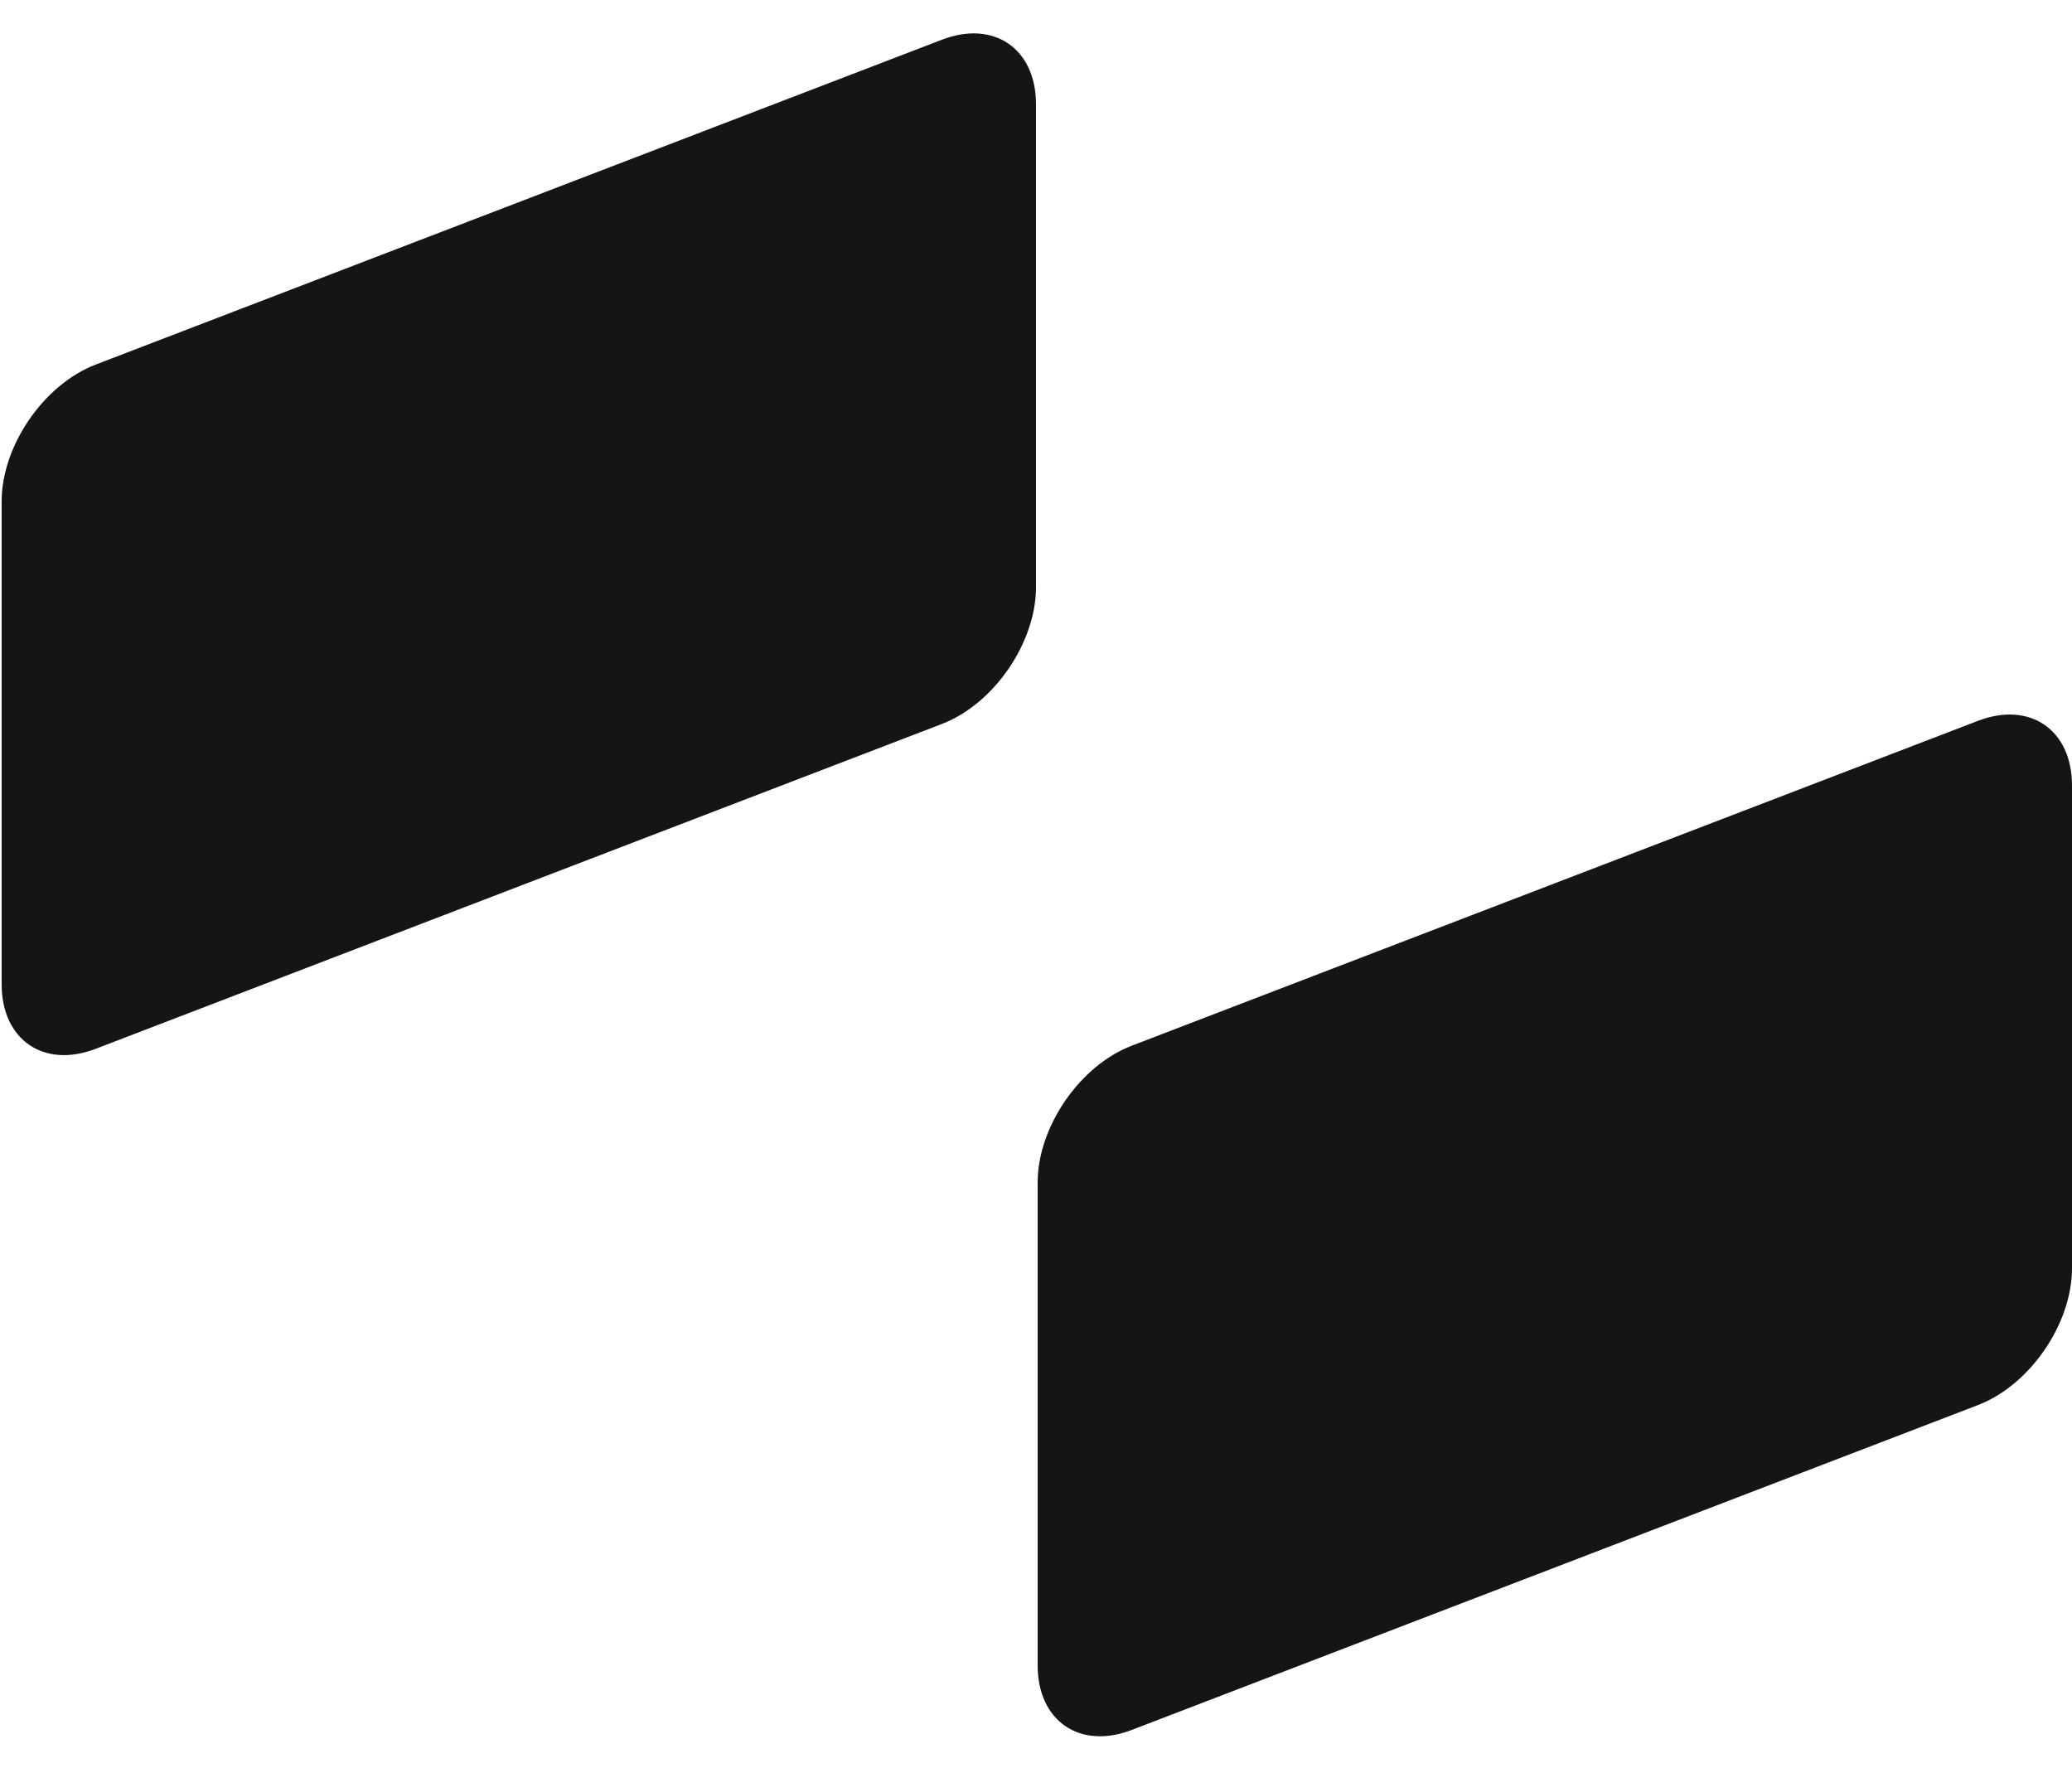
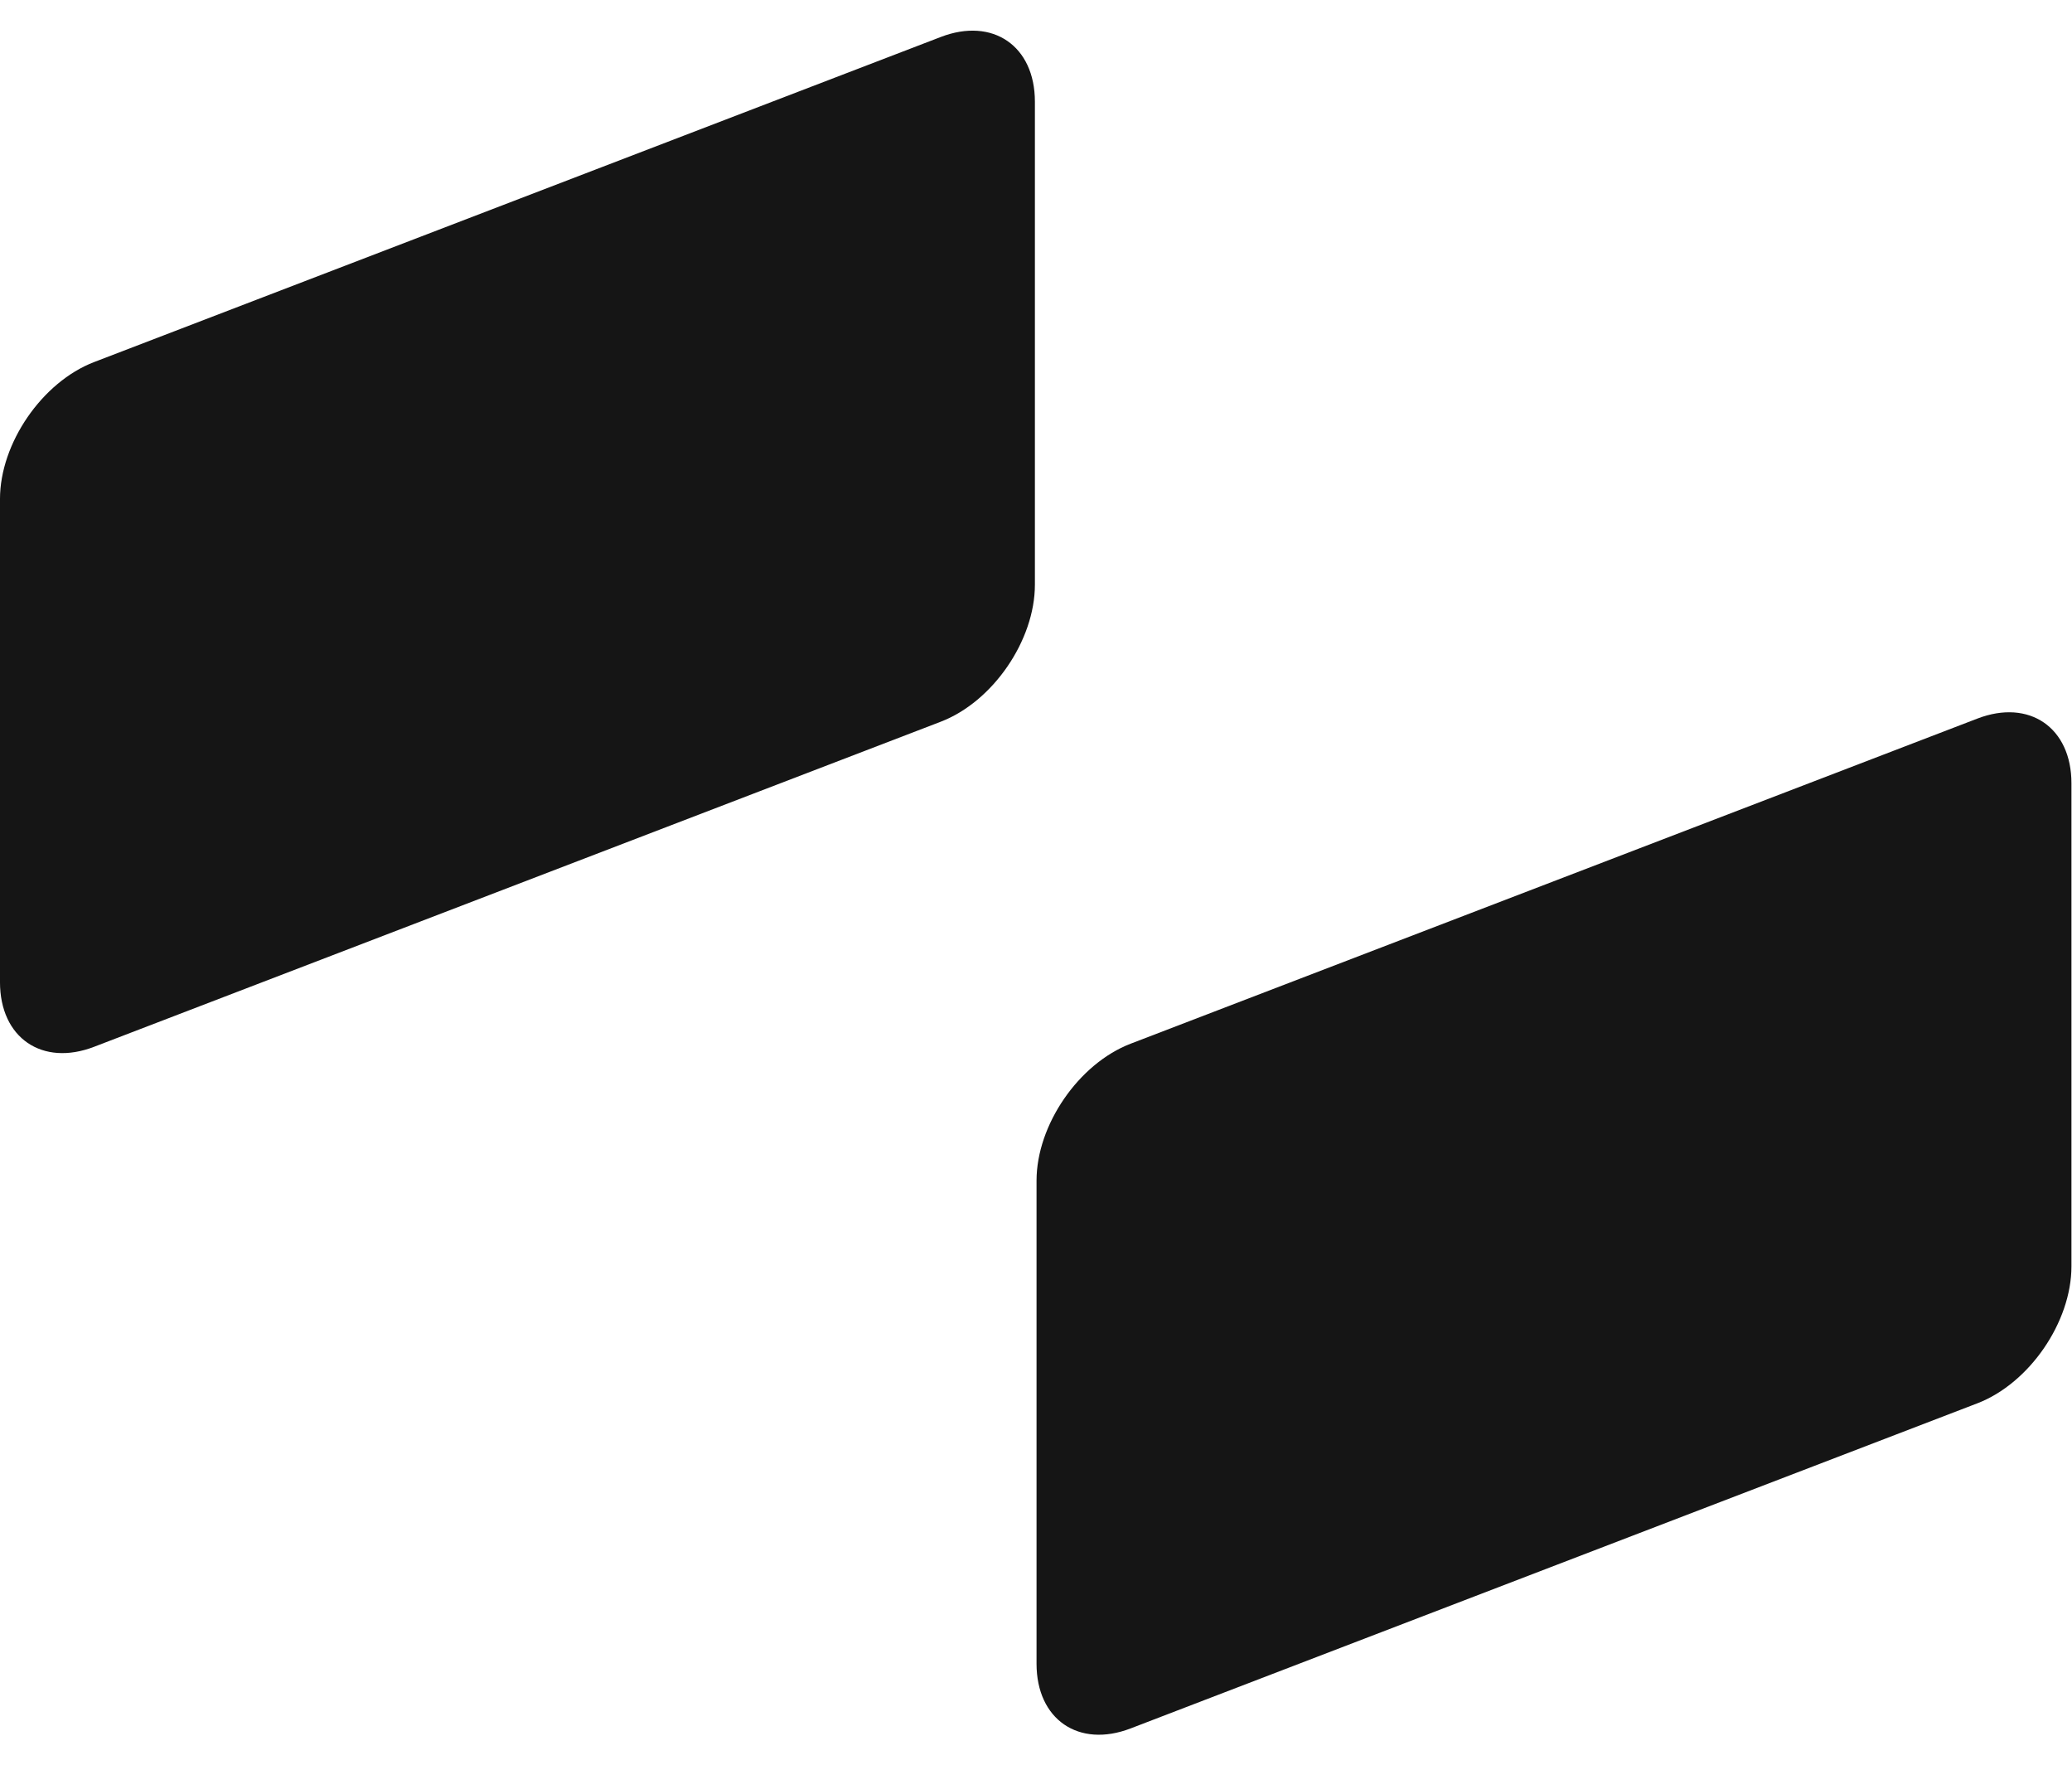
- <svg xmlns="http://www.w3.org/2000/svg" width="470" height="401" viewBox="0 0 470 401" fill="none">
-   <rect width="251.319" height="155.193" rx="22.847" transform="matrix(-0.93358 0.358368 0 1 235 0.814819)" fill="#151515" />
-   <rect width="251.319" height="155.193" rx="22.847" transform="matrix(-0.93358 0.358368 0 1 470 155.306)" fill="#151515" />
+ <svg xmlns="http://www.w3.org/2000/svg" width="1879" height="1600" viewBox="0 0 1879 1600" fill="none">
+   <rect width="1005.28" height="620.771" rx="91.389" transform="matrix(-0.93358 0.358368 0 1 938.5 0.759277)" fill="#151515" />
+   <rect width="1005.28" height="620.771" rx="91.389" transform="matrix(-0.93358 0.358368 0 1 1878.5 618.722)" fill="#151515" />
</svg>
